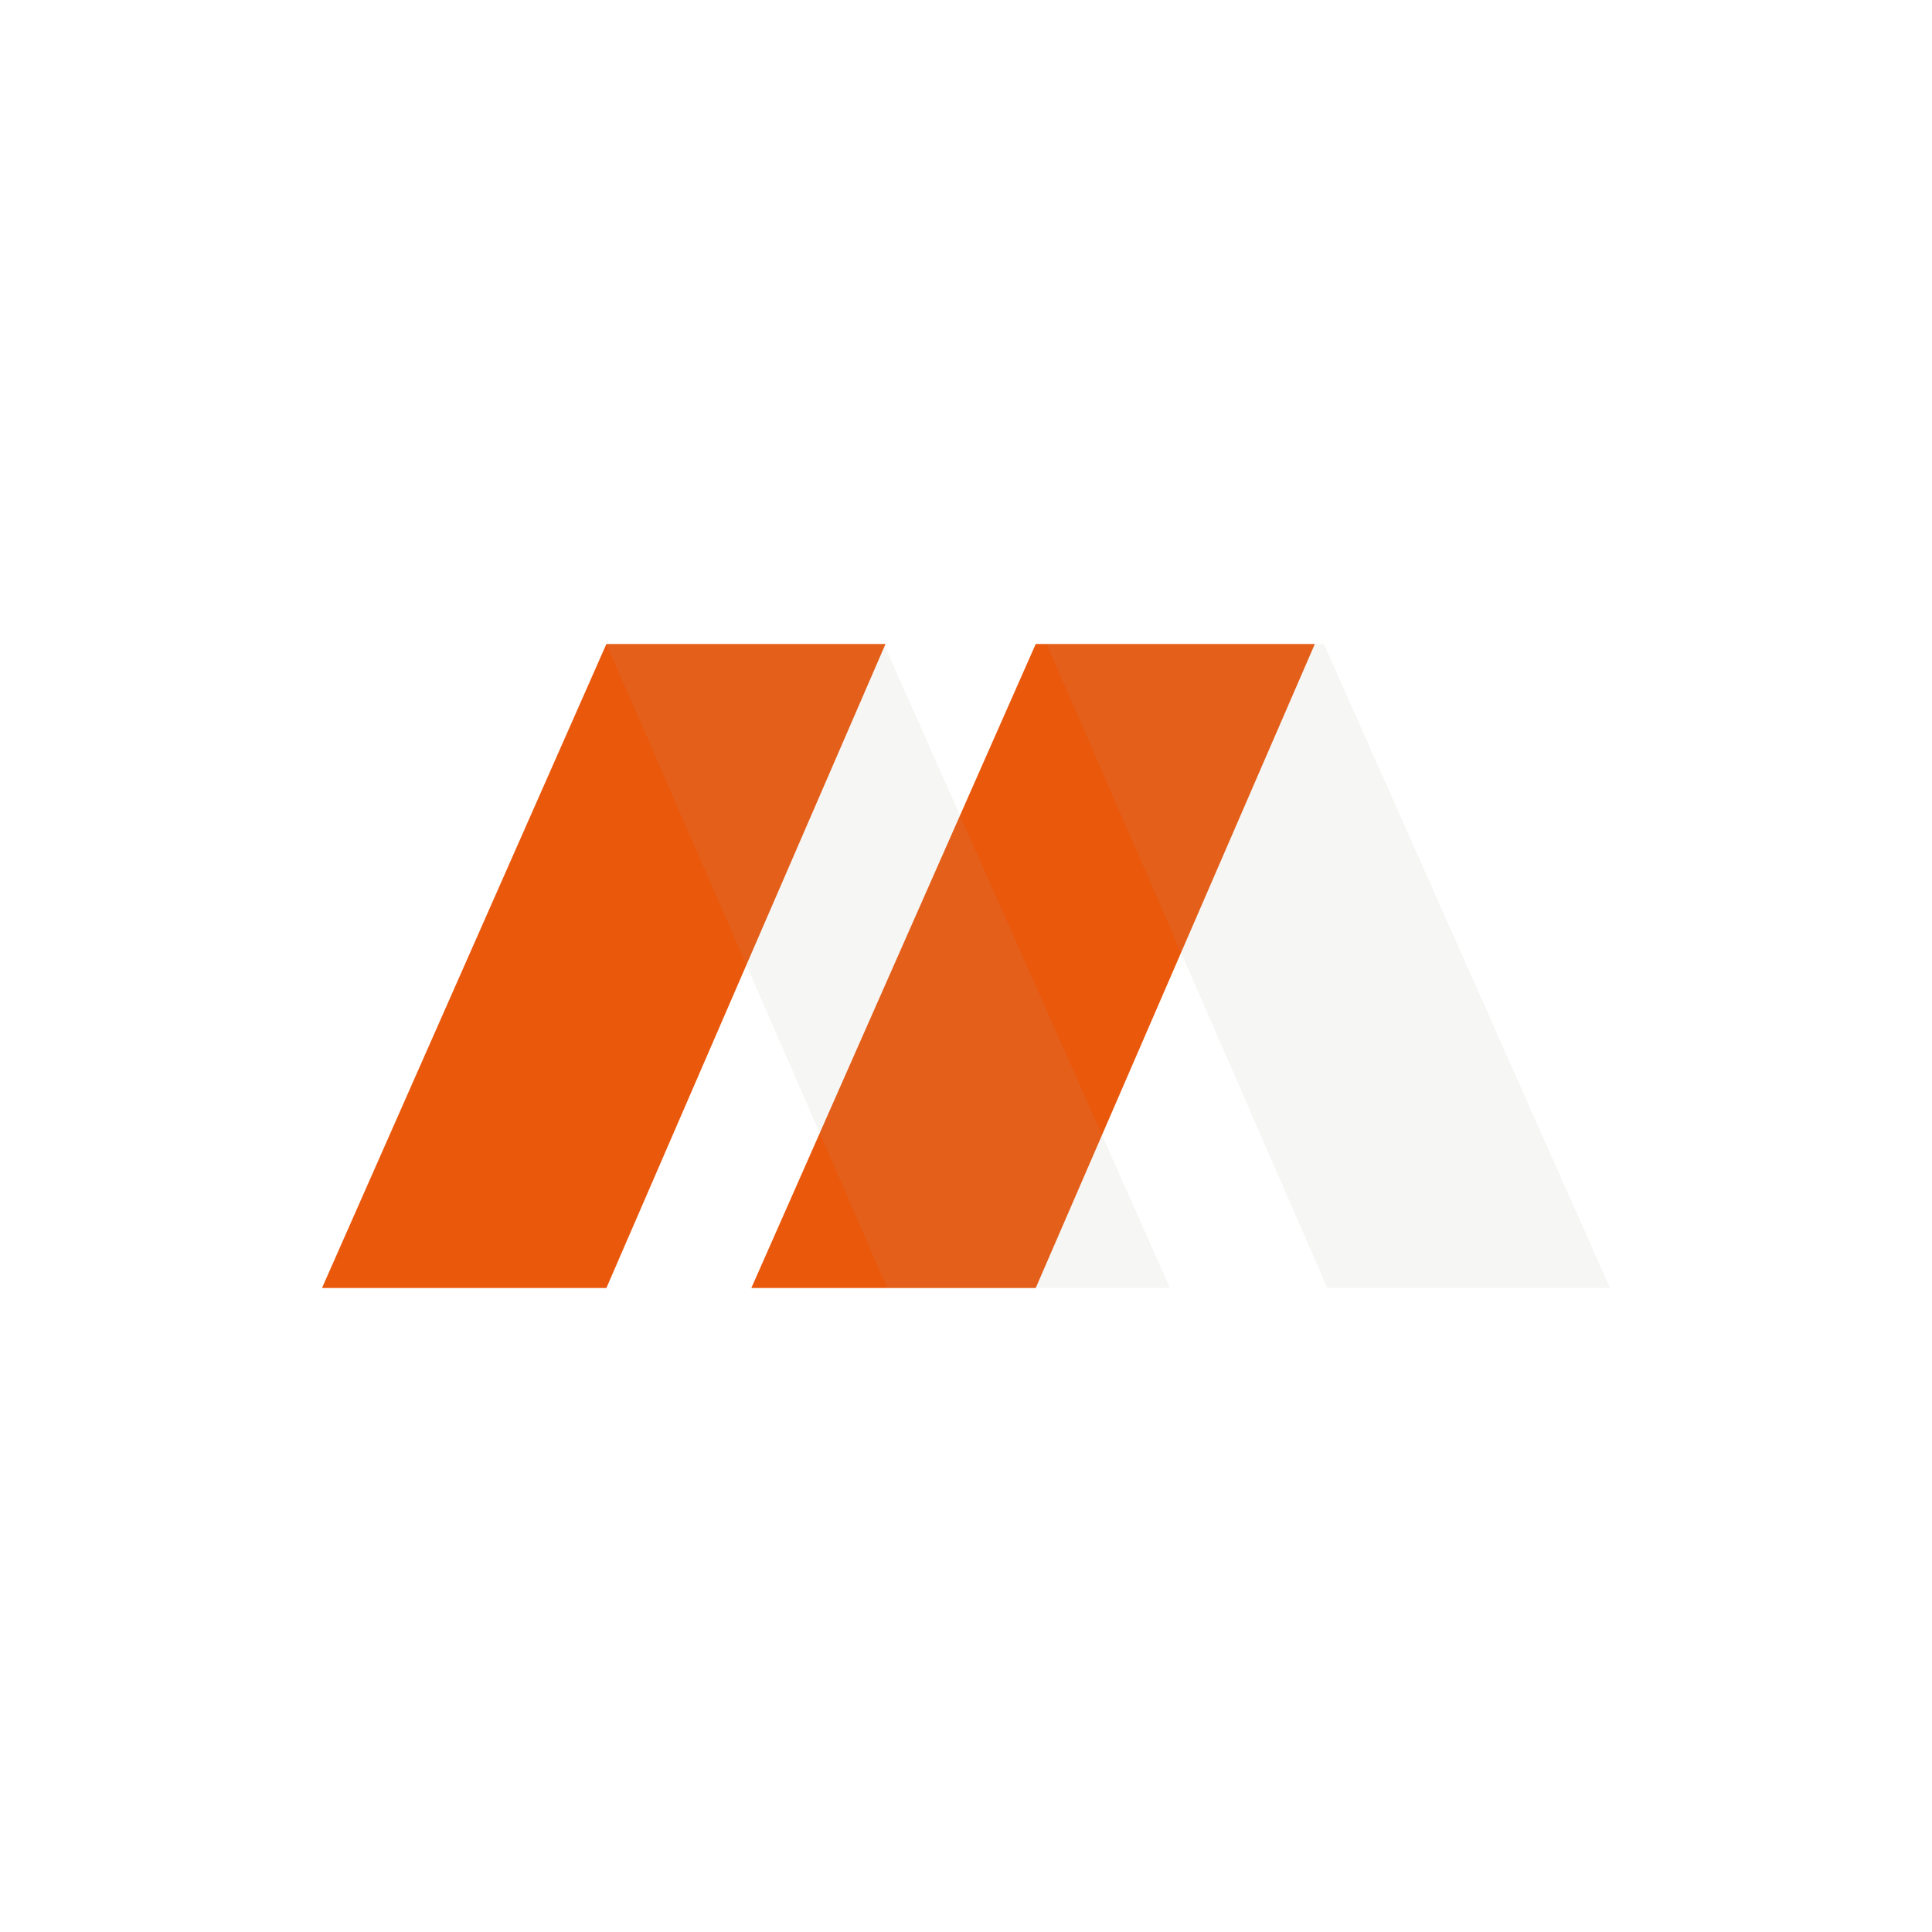
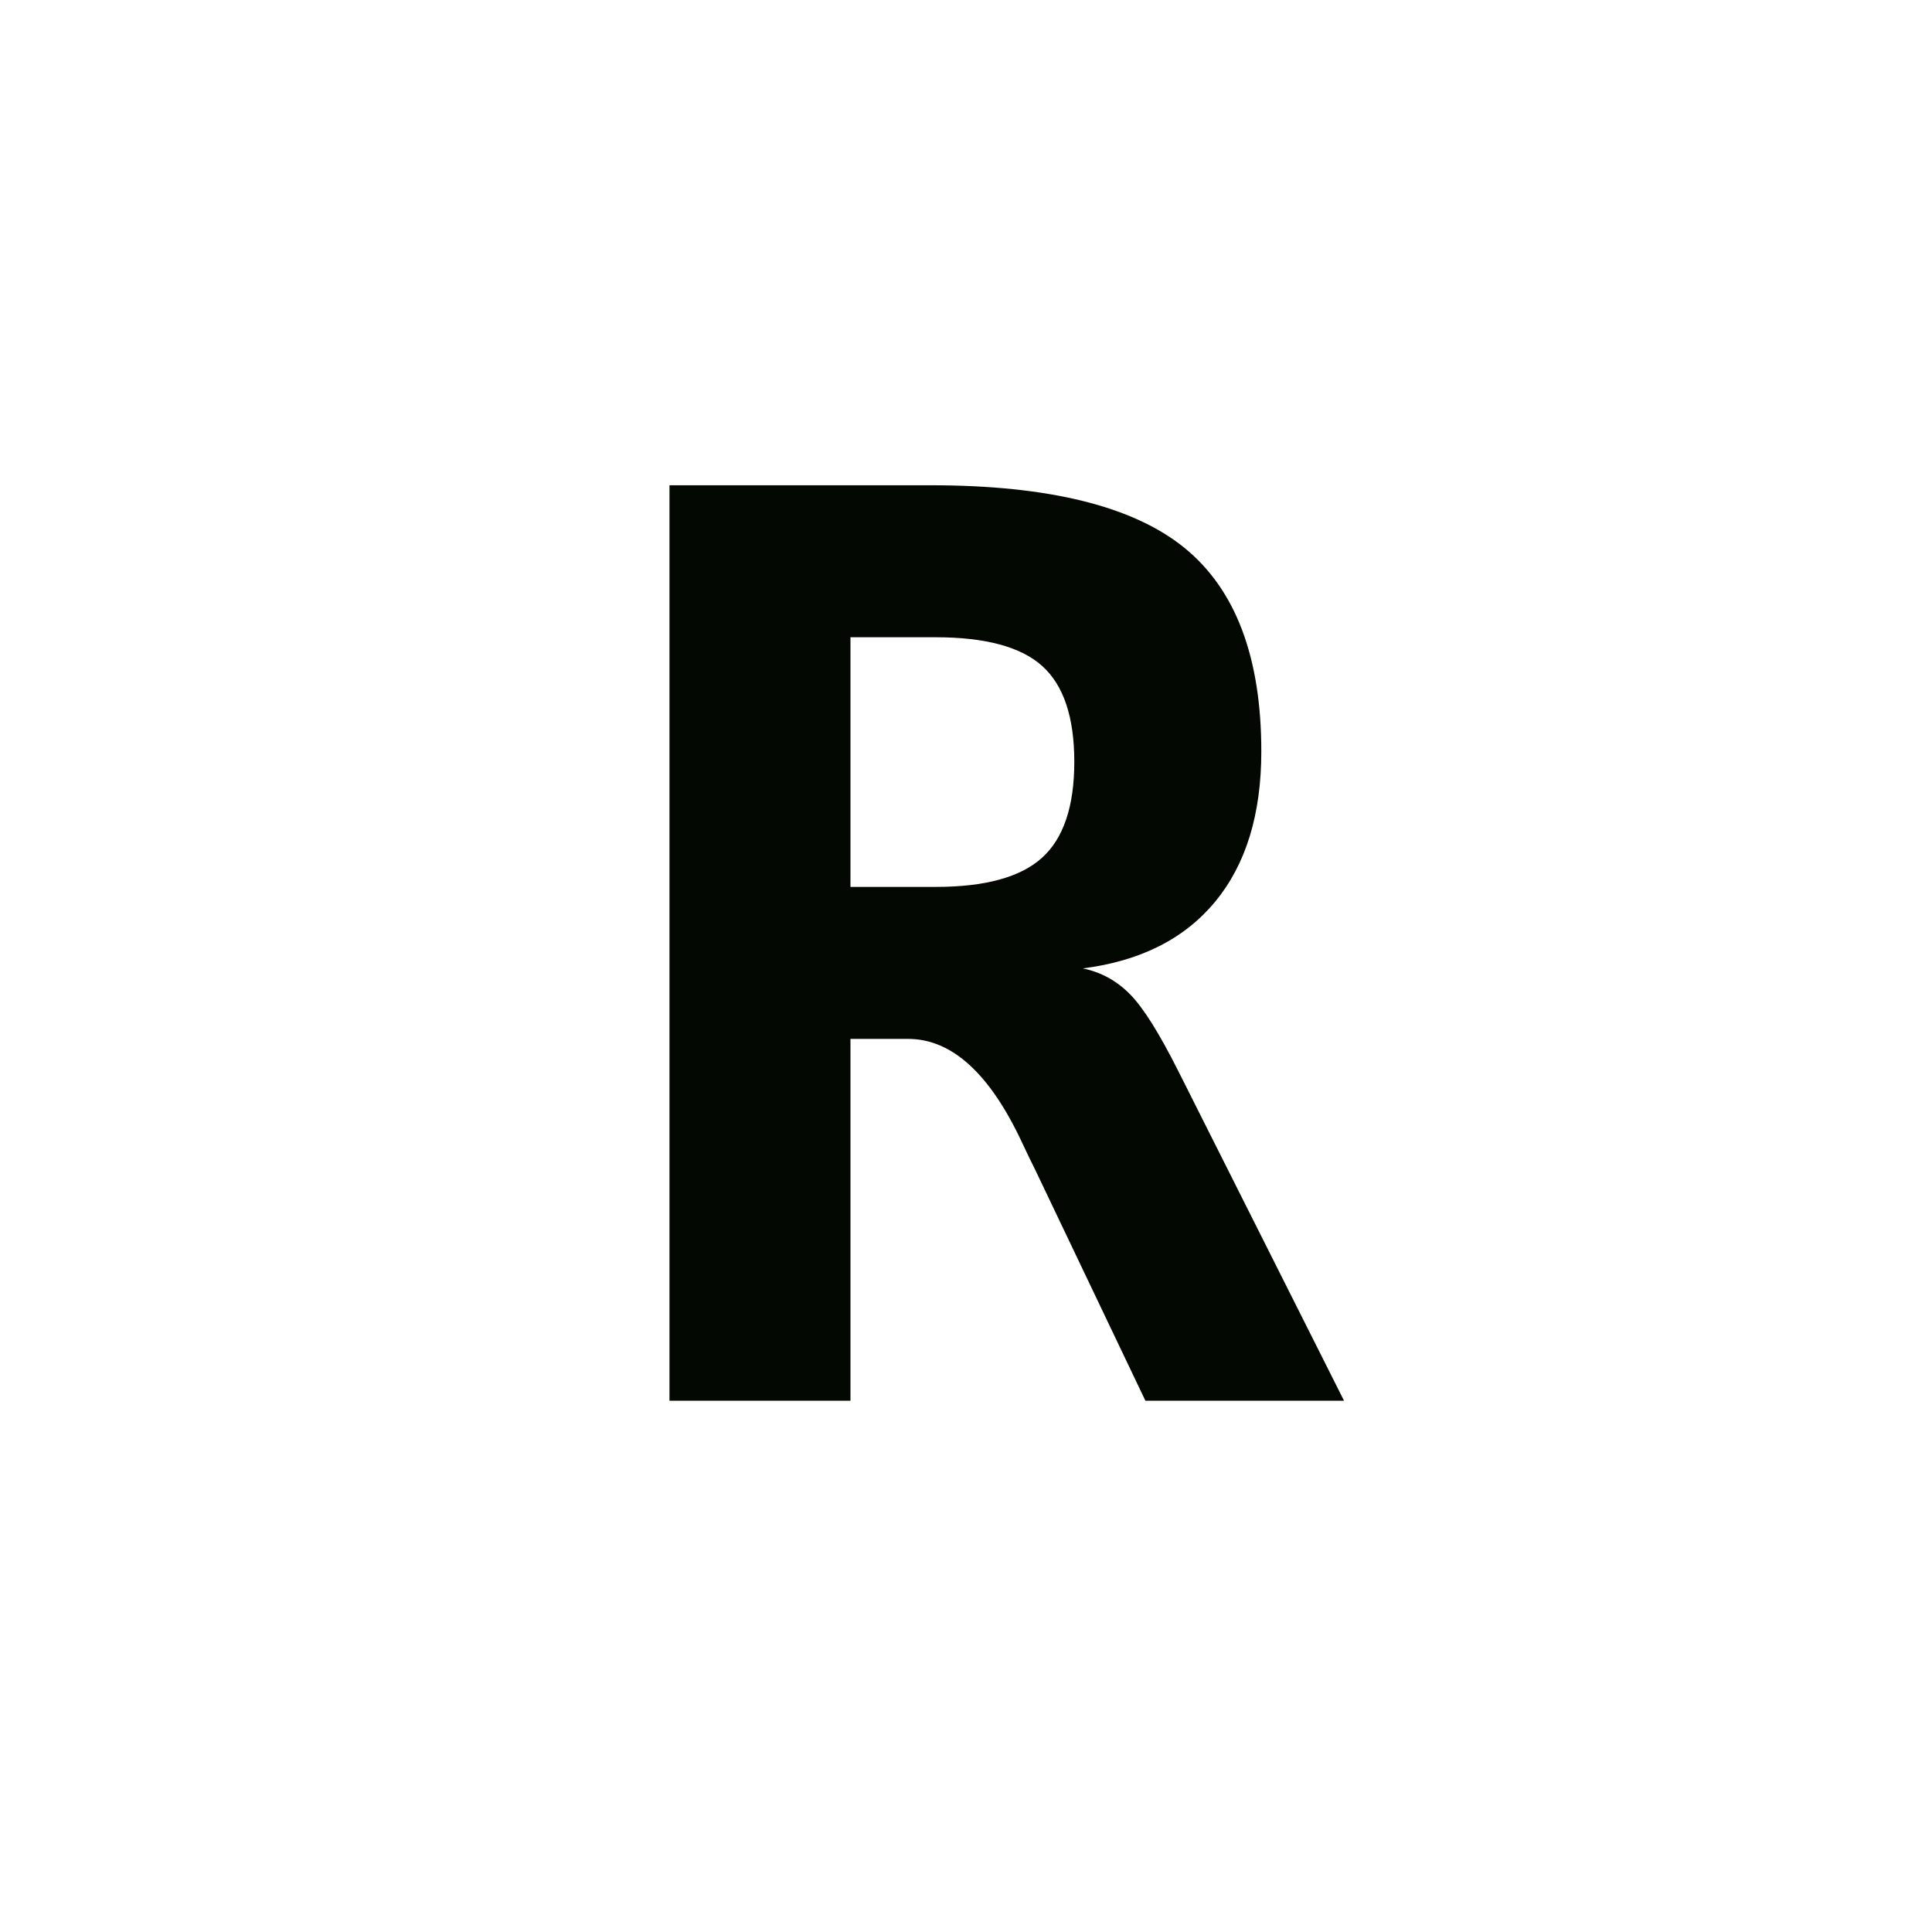
<svg xmlns="http://www.w3.org/2000/svg" width="200" height="200" viewBox="0 0 200 200" fill="none">
-   <path d="M62.773 66.667L33.333 133.334H62.773L91.667 66.667H62.773Z" fill="#EA580C" />
-   <path d="M107.217 66.667L77.778 133.334H107.217L136.111 66.667H107.217Z" fill="#EA580C" />
-   <path d="M108.333 66.667L137.405 133.334H166.667L137.047 66.667H108.333Z" fill="#A8A29E" fill-opacity="0.1" />
-   <path d="M62.778 66.667L91.849 133.334H121.111L91.491 66.667H62.778Z" fill="#A8A29E" fill-opacity="0.1" />
+   <rect width="200" height="200" rx="30" fill="oklch(0.65 0.15 145)" />
+   <text x="100" y="145" font-family="'JetBrains Mono', monospace" font-size="130" font-weight="bold" fill="#040803" text-anchor="middle">R</text>
</svg>
